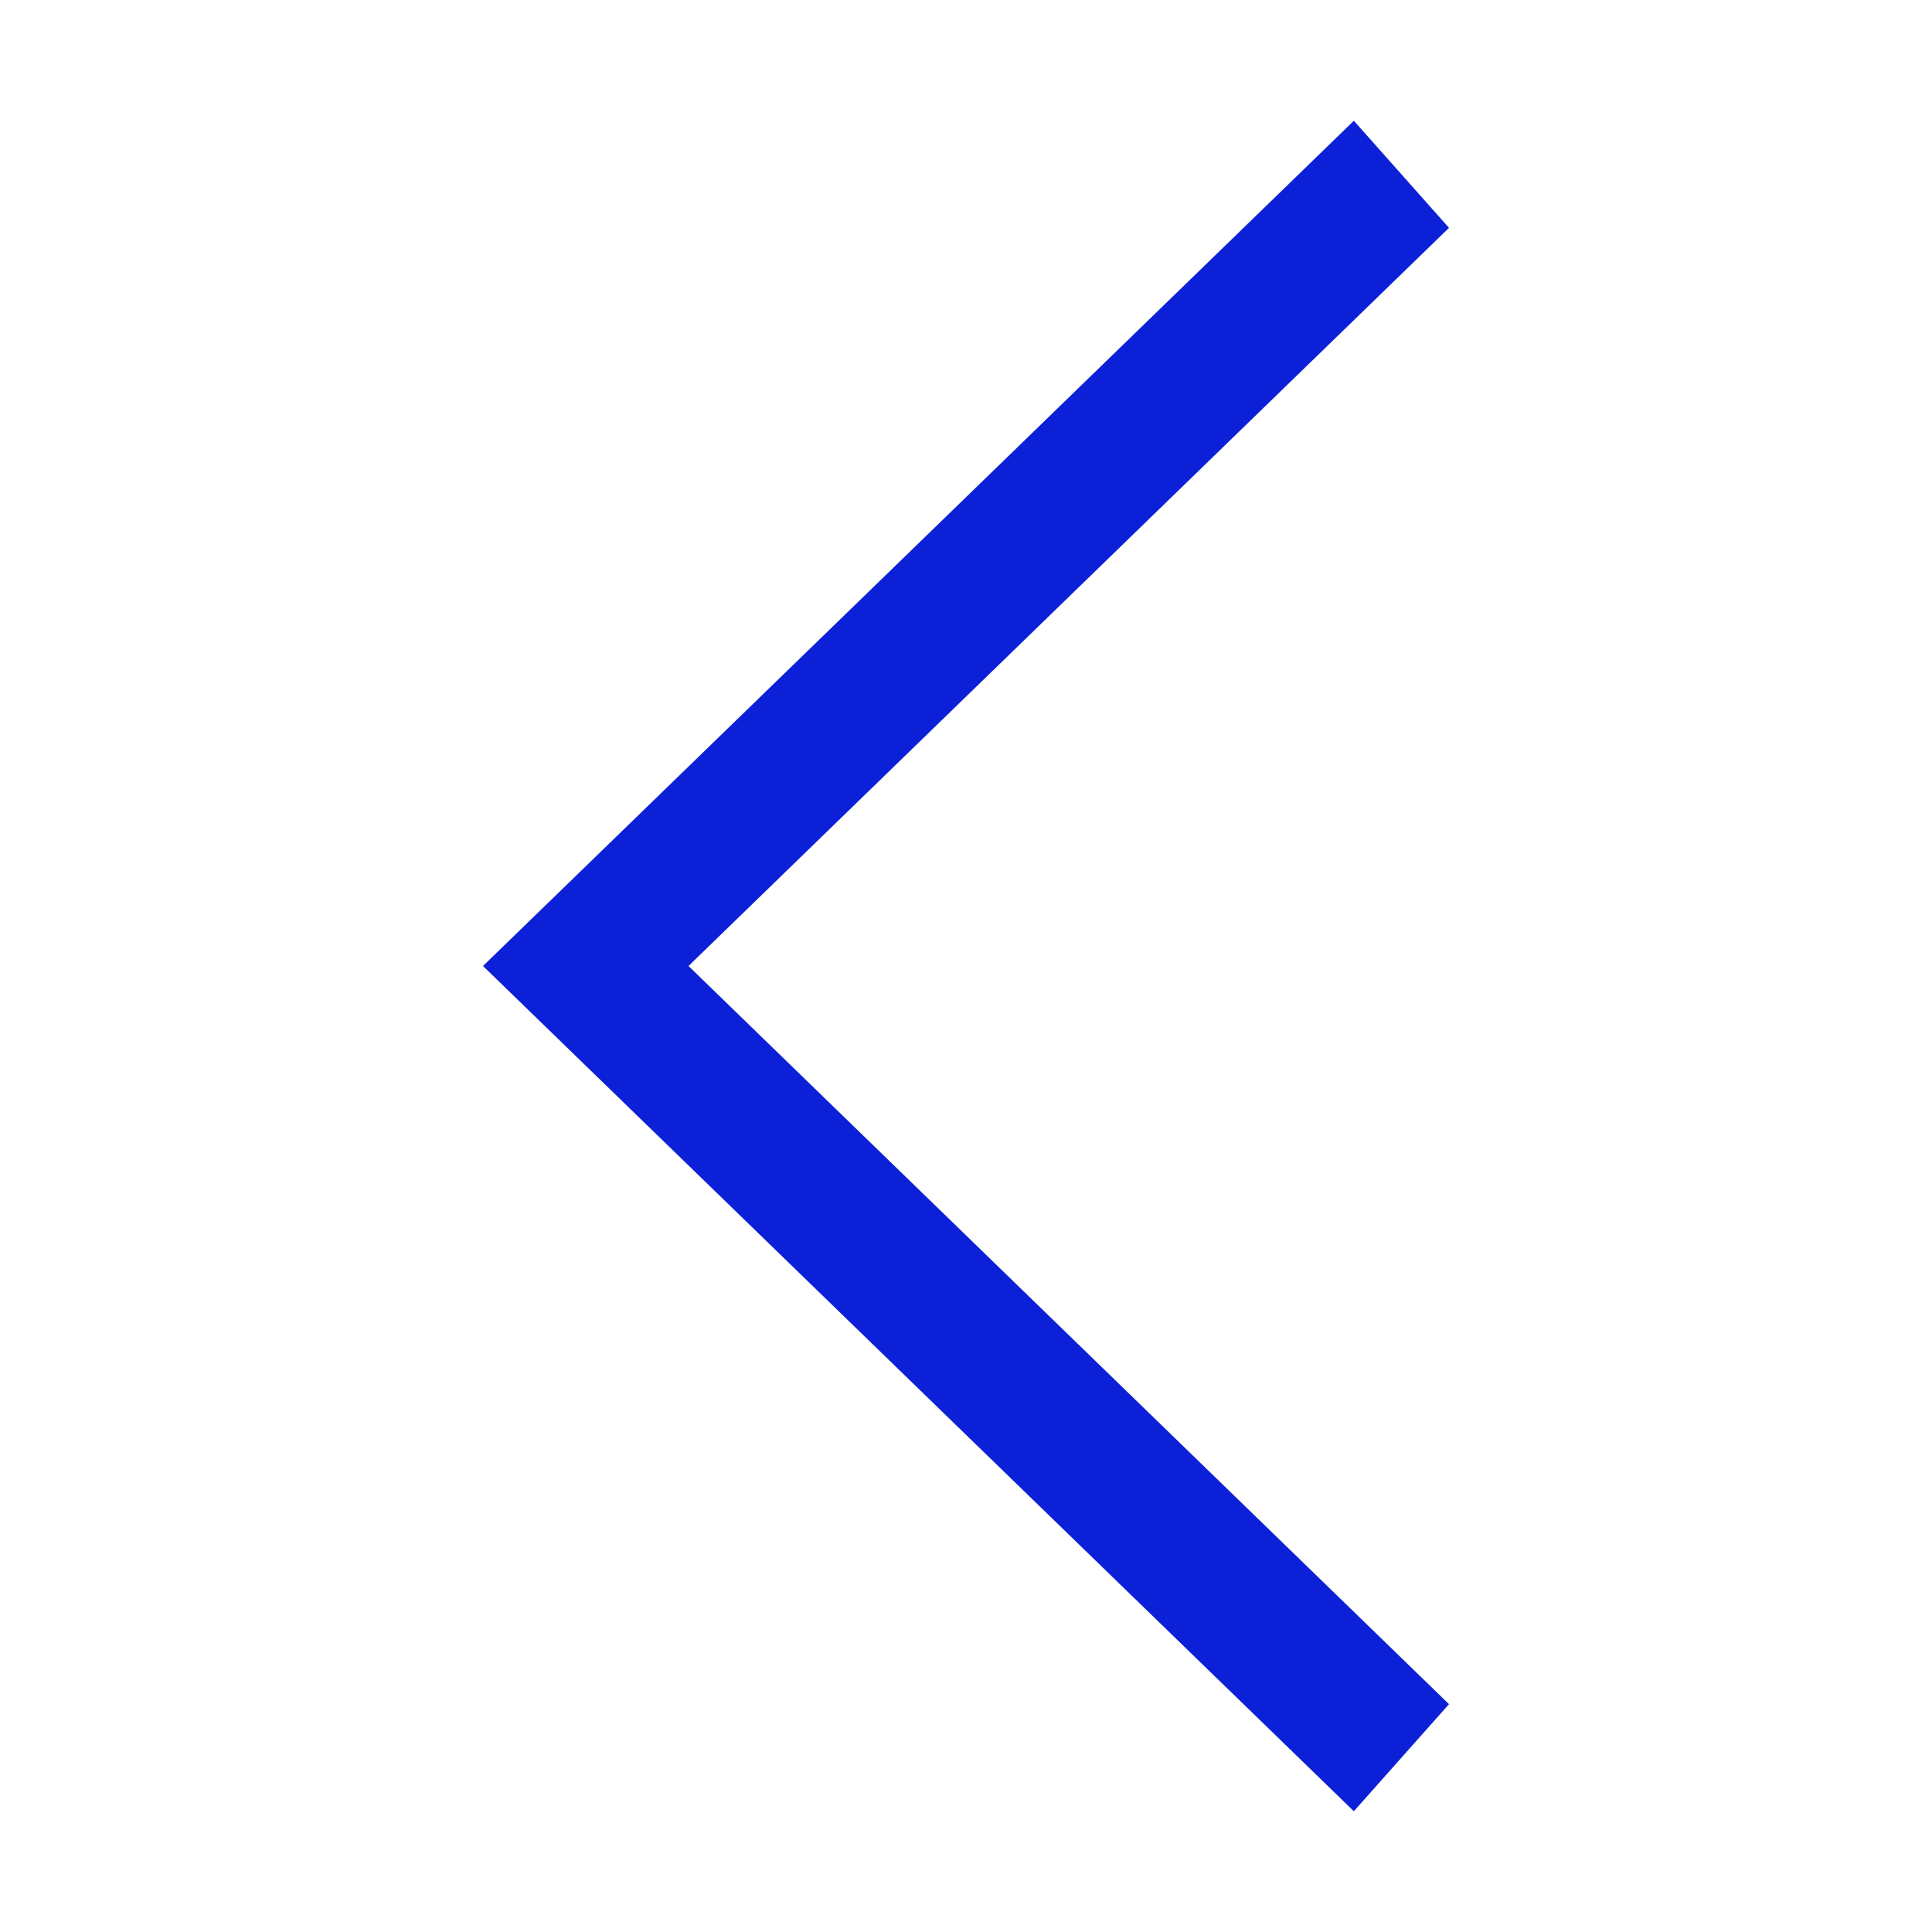
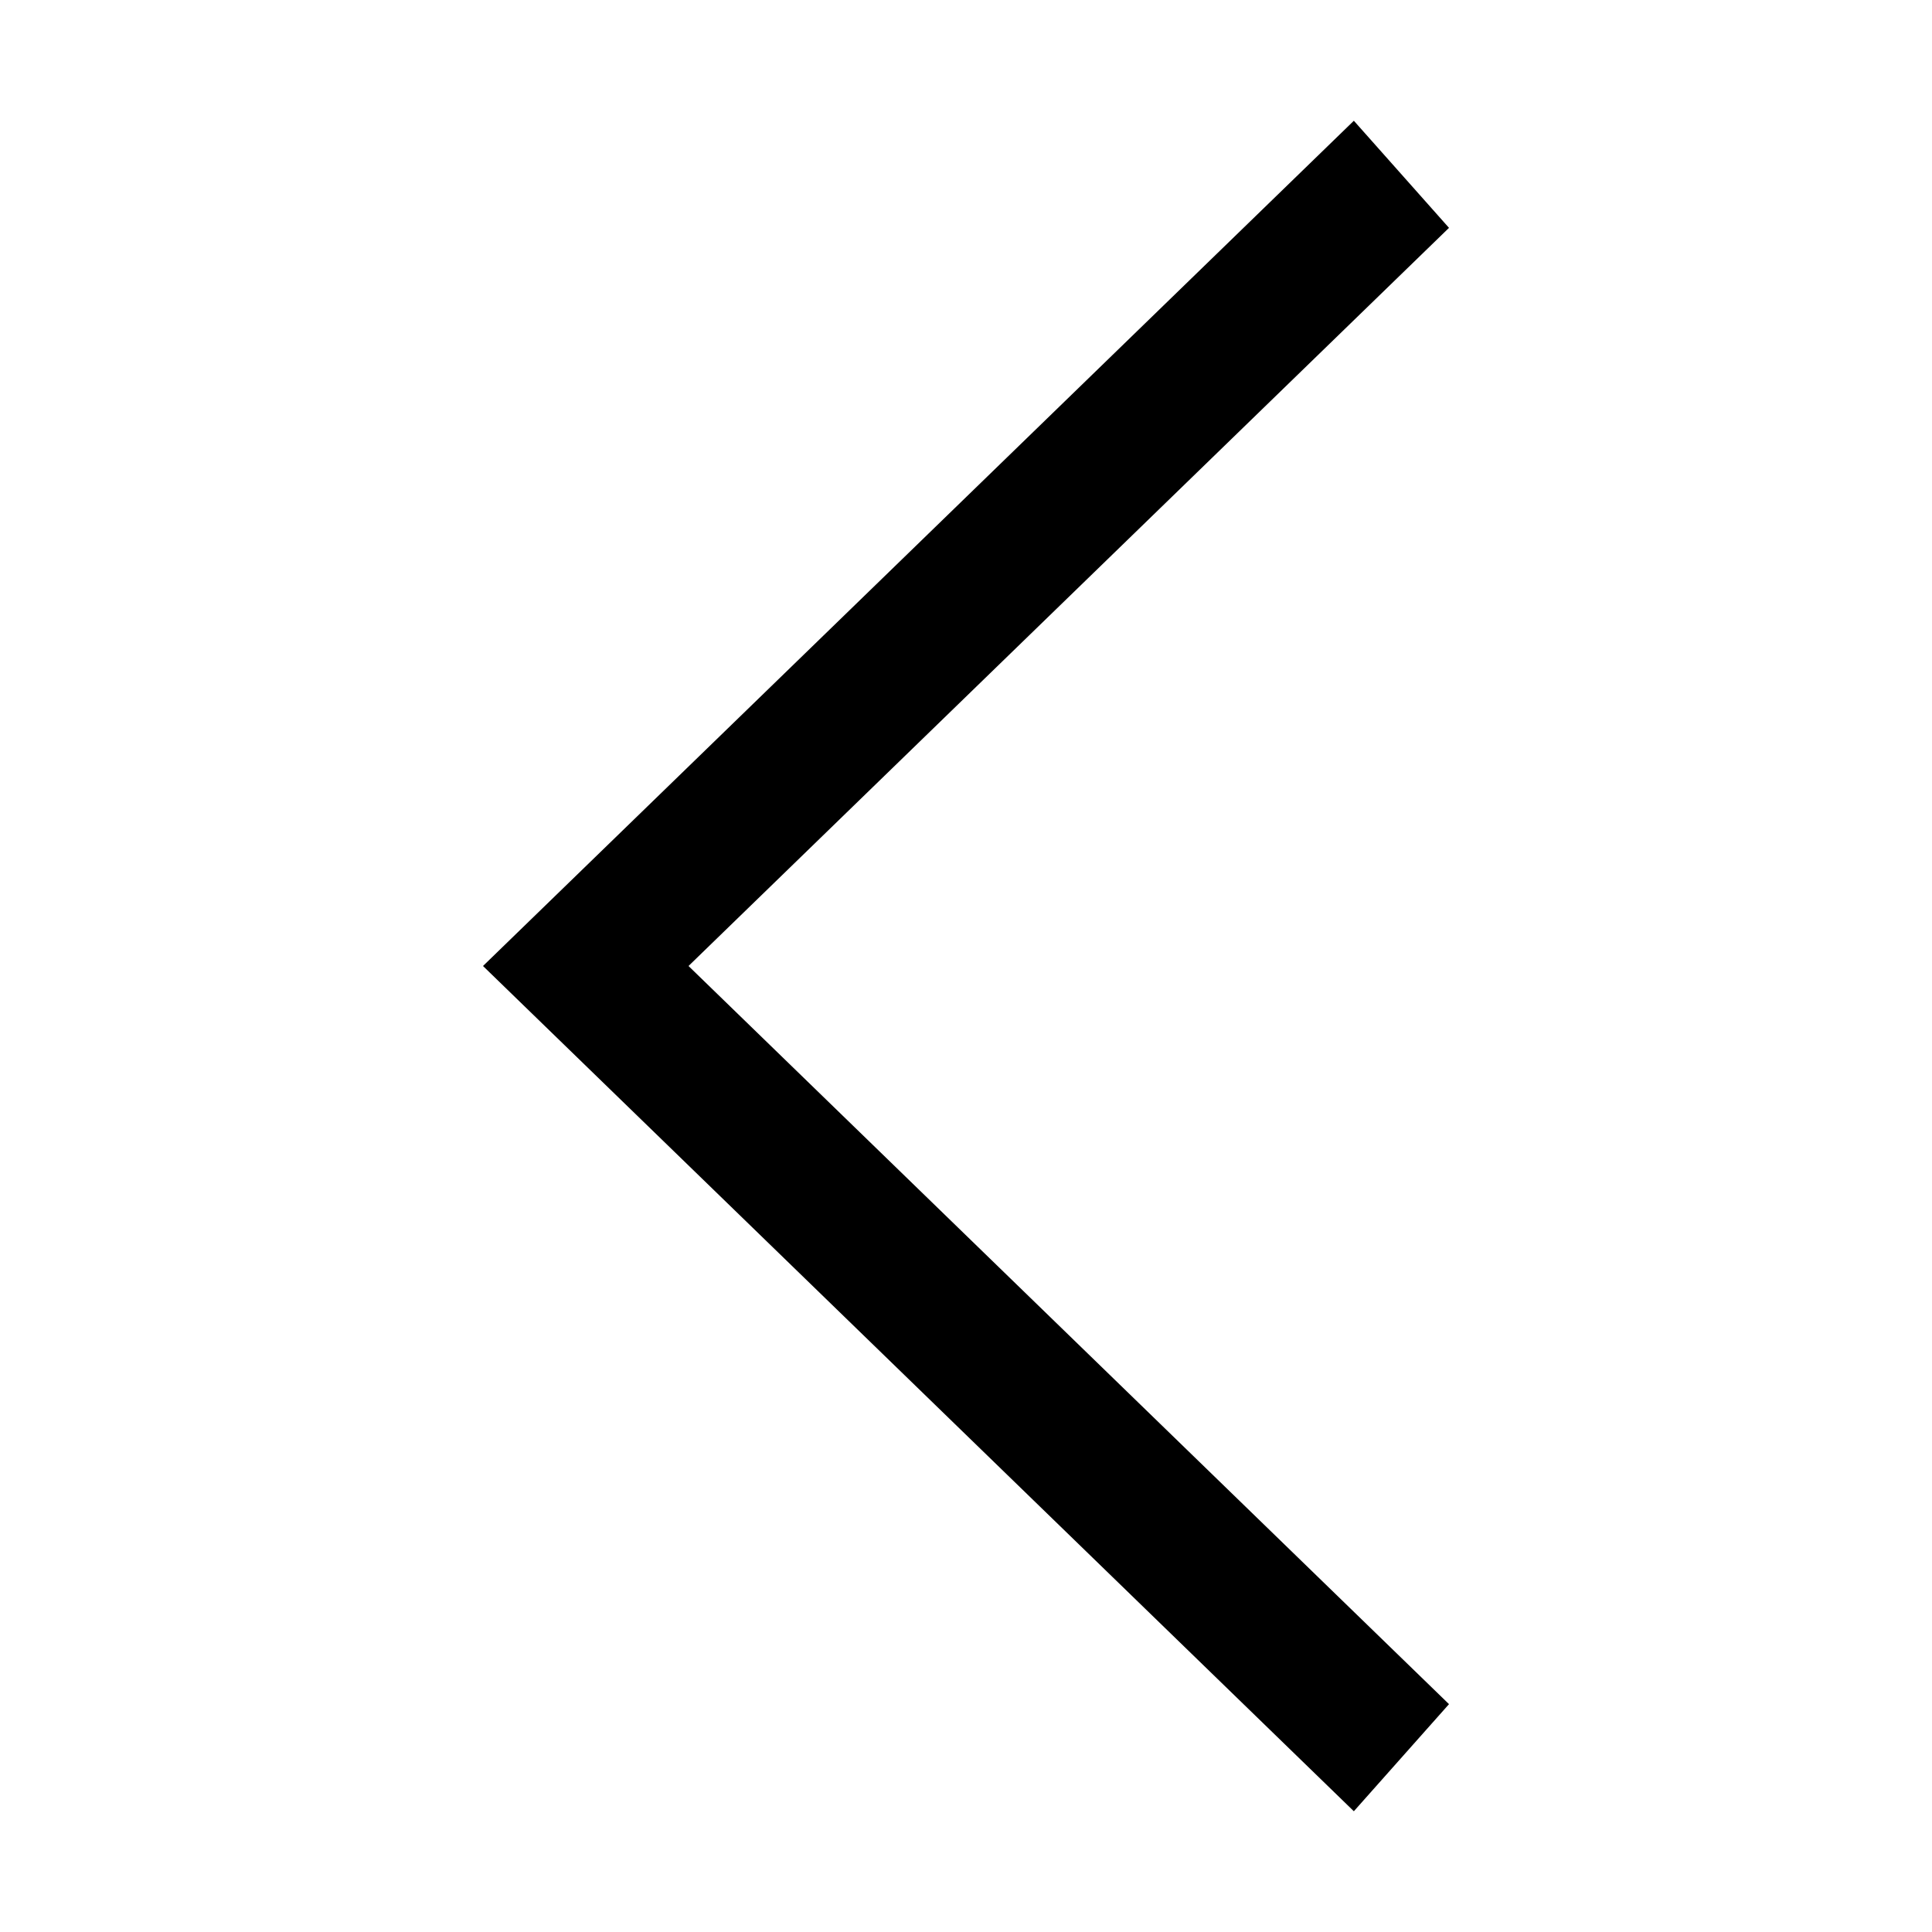
<svg xmlns="http://www.w3.org/2000/svg" width="800px" height="800px" viewBox="0 0 1024 1024" class="icon" version="1.1" fill="#000000">
  <g id="SVGRepo_bgCarrier" stroke-width="0" />
  <g id="SVGRepo_tracerCarrier" stroke-linecap="round" stroke-linejoin="round" />
  <g id="SVGRepo_iconCarrier">
-     <path d="M768 903.232l-50.432 56.768L256 512l461.568-448 50.432 56.768L364.928 512z" fill="#0C21D7" />
+     <path d="M768 903.232l-50.432 56.768L256 512l461.568-448 50.432 56.768L364.928 512z" fill="#000000" />
  </g>
</svg>
